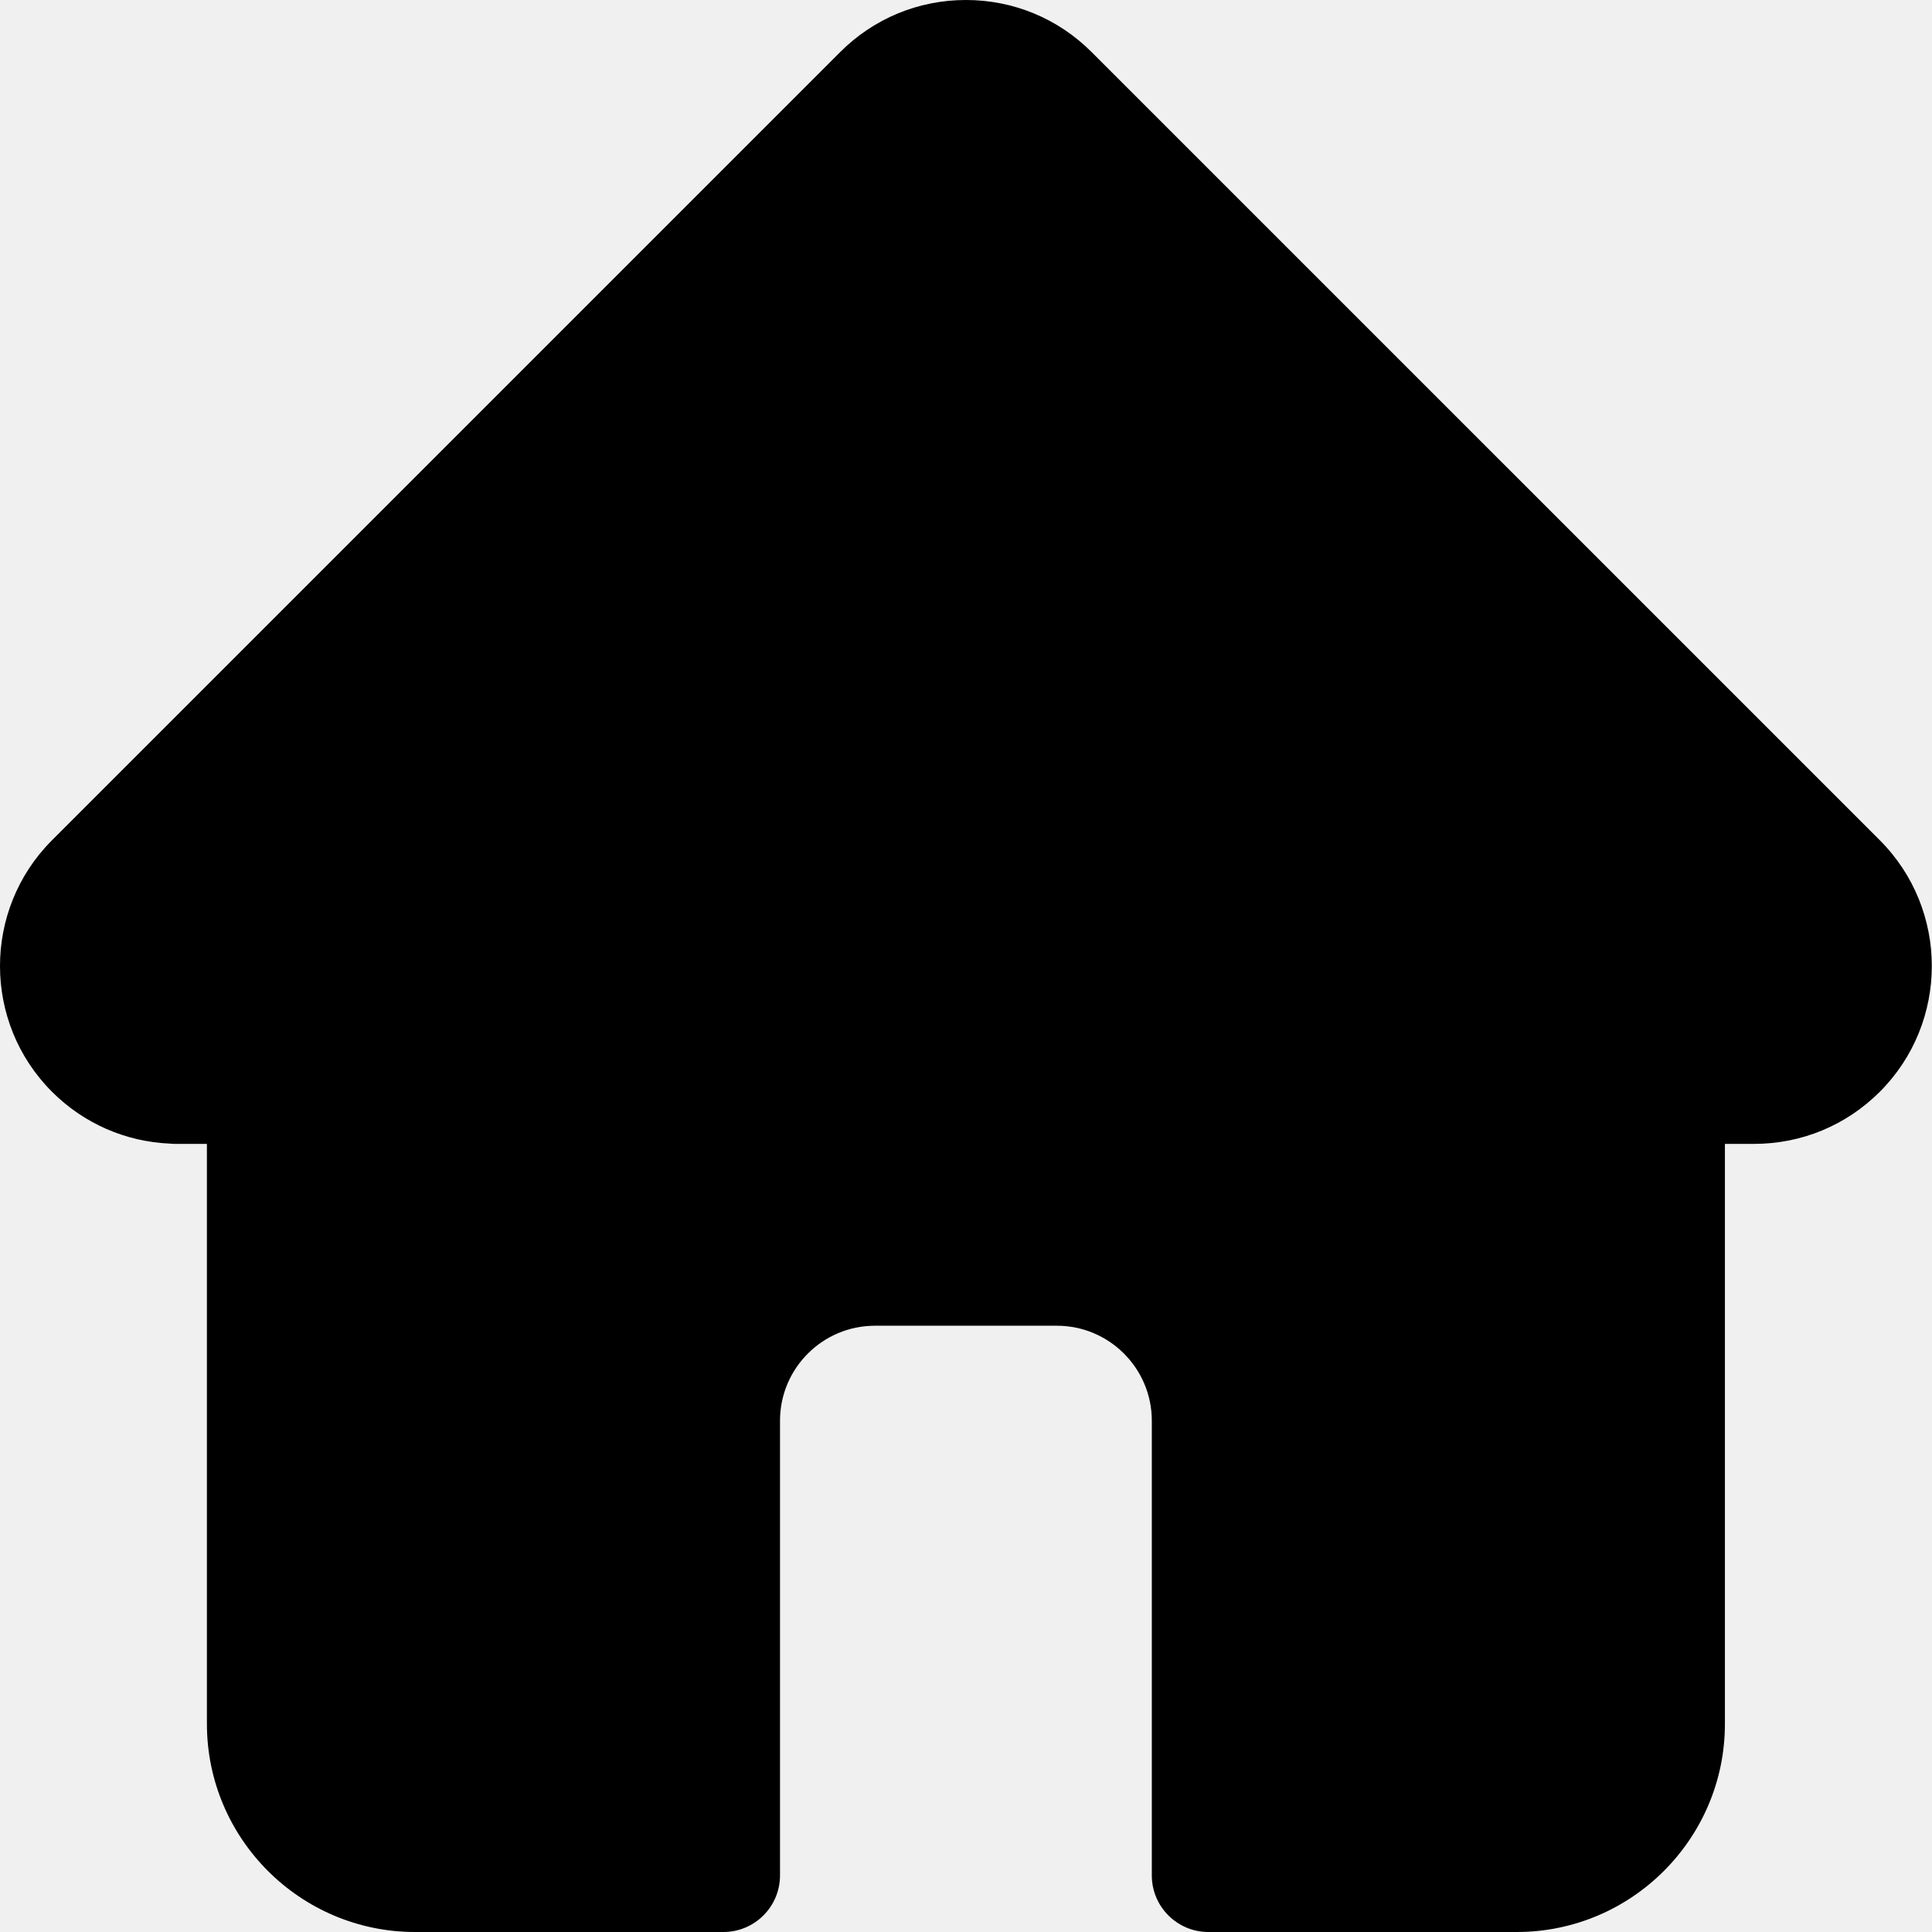
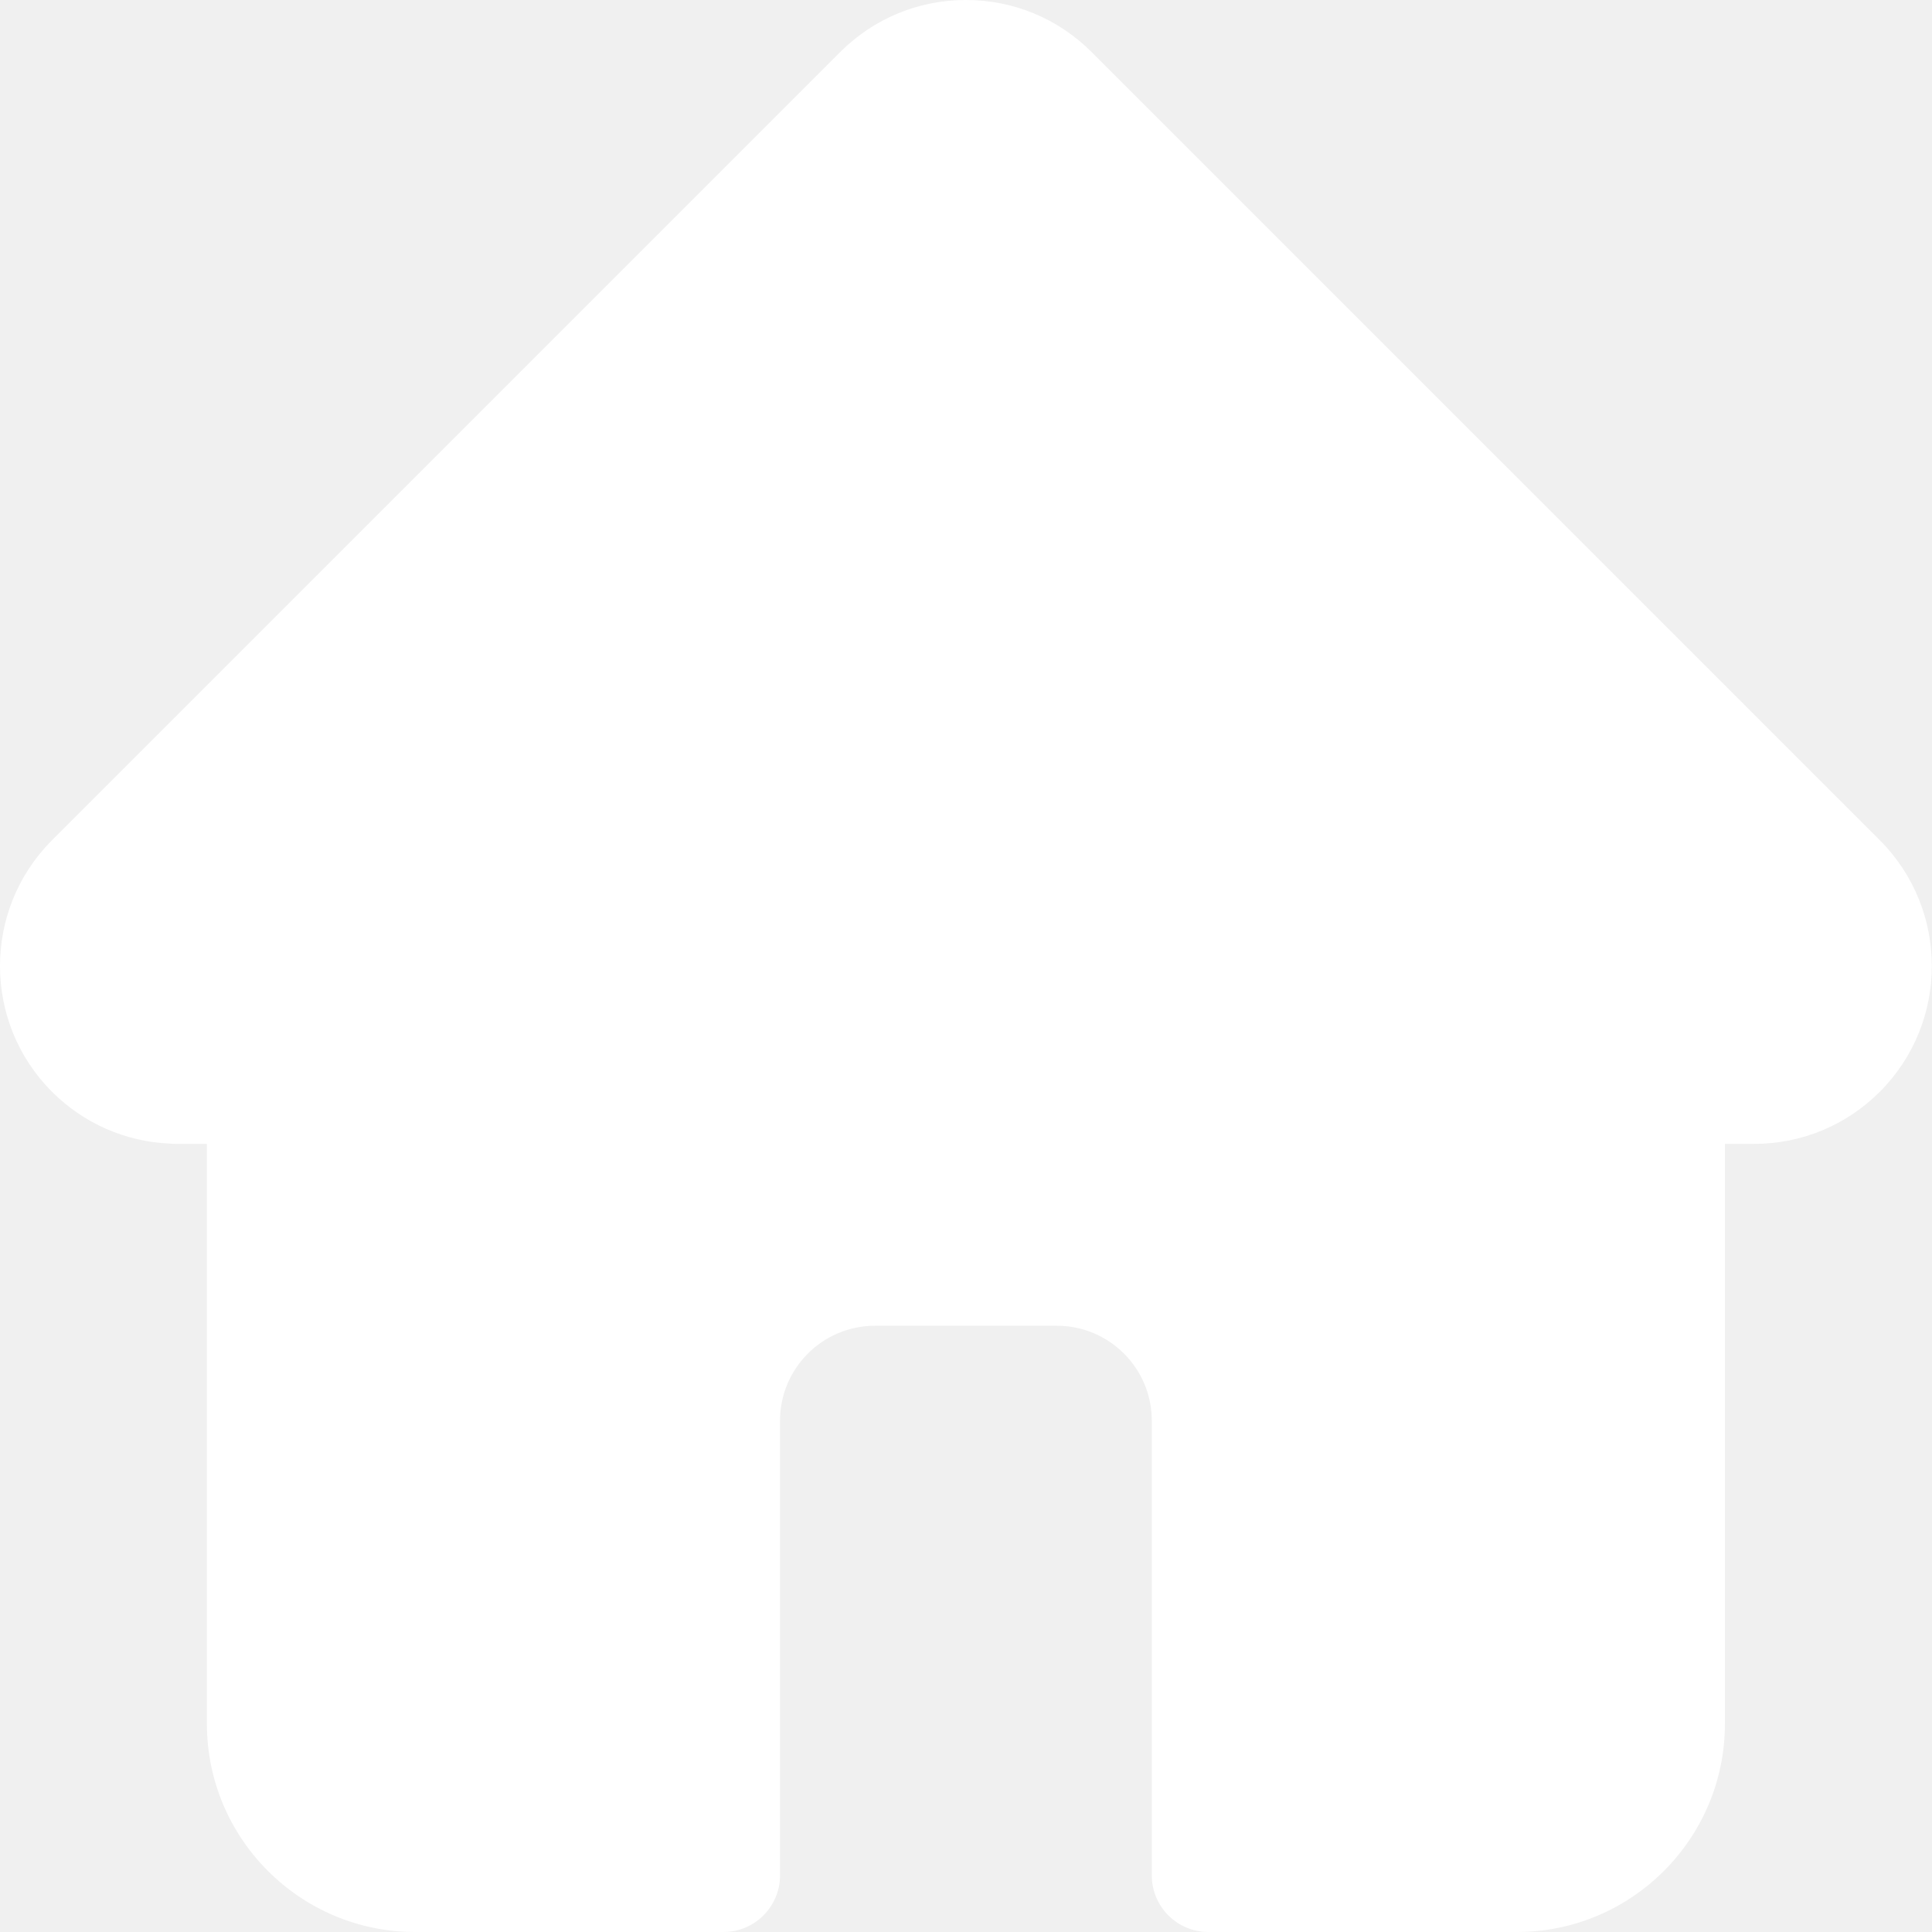
- <svg xmlns="http://www.w3.org/2000/svg" height="512pt" viewBox="0 0 512 512" width="512pt">
-   <path d="m498.195 222.695c-.012-.012-.023-.023-.035-.035l-208.855-208.848c-8.902-8.906-20.738-13.812-33.328-13.812-12.59 0-24.426 4.902-33.332 13.809l-208.746 208.742c-.07.07-.141.145-.211.215-18.281 18.387-18.25 48.219.09 66.559 8.379 8.383 19.445 13.238 31.277 13.746.48.047.965.07 1.453.07h8.324v153.699c0 30.414 24.746 55.16 55.168 55.16h81.711c8.281 0 15-6.715 15-15v-120.5c0-13.879 11.289-25.168 25.168-25.168h48.195c13.879 0 25.168 11.289 25.168 25.168v120.5c0 8.285 6.715 15 15 15h81.711c30.422 0 55.168-24.746 55.168-55.16v-153.699h7.719c12.586 0 24.422-4.902 33.332-13.809 18.359-18.371 18.367-48.254.023-66.637zm0 0" />
+ <svg xmlns="http://www.w3.org/2000/svg" height="512pt" viewBox="0 0 512 512" width="512pt" version="1.1" id="svg4">
+   <style id="style835" />
+   <defs id="defs8" />
+   <path d="m498.195 222.695c-.012-.012-.023-.023-.035-.035l-208.855-208.848c-8.902-8.906-20.738-13.812-33.328-13.812-12.59 0-24.426 4.902-33.332 13.809l-208.746 208.742c-.07.07-.141.145-.211.215-18.281 18.387-18.25 48.219.09 66.559 8.379 8.383 19.445 13.238 31.277 13.746.48.047.965.07 1.453.07h8.324v153.699c0 30.414 24.746 55.16 55.168 55.16h81.711c8.281 0 15-6.715 15-15v-120.5c0-13.879 11.289-25.168 25.168-25.168h48.195c13.879 0 25.168 11.289 25.168 25.168v120.5c0 8.285 6.715 15 15 15h81.711c30.422 0 55.168-24.746 55.168-55.16v-153.699h7.719c12.586 0 24.422-4.902 33.332-13.809 18.359-18.371 18.367-48.254.023-66.637zm0 0" id="path2" style="fill:#ffffff" />
</svg>
